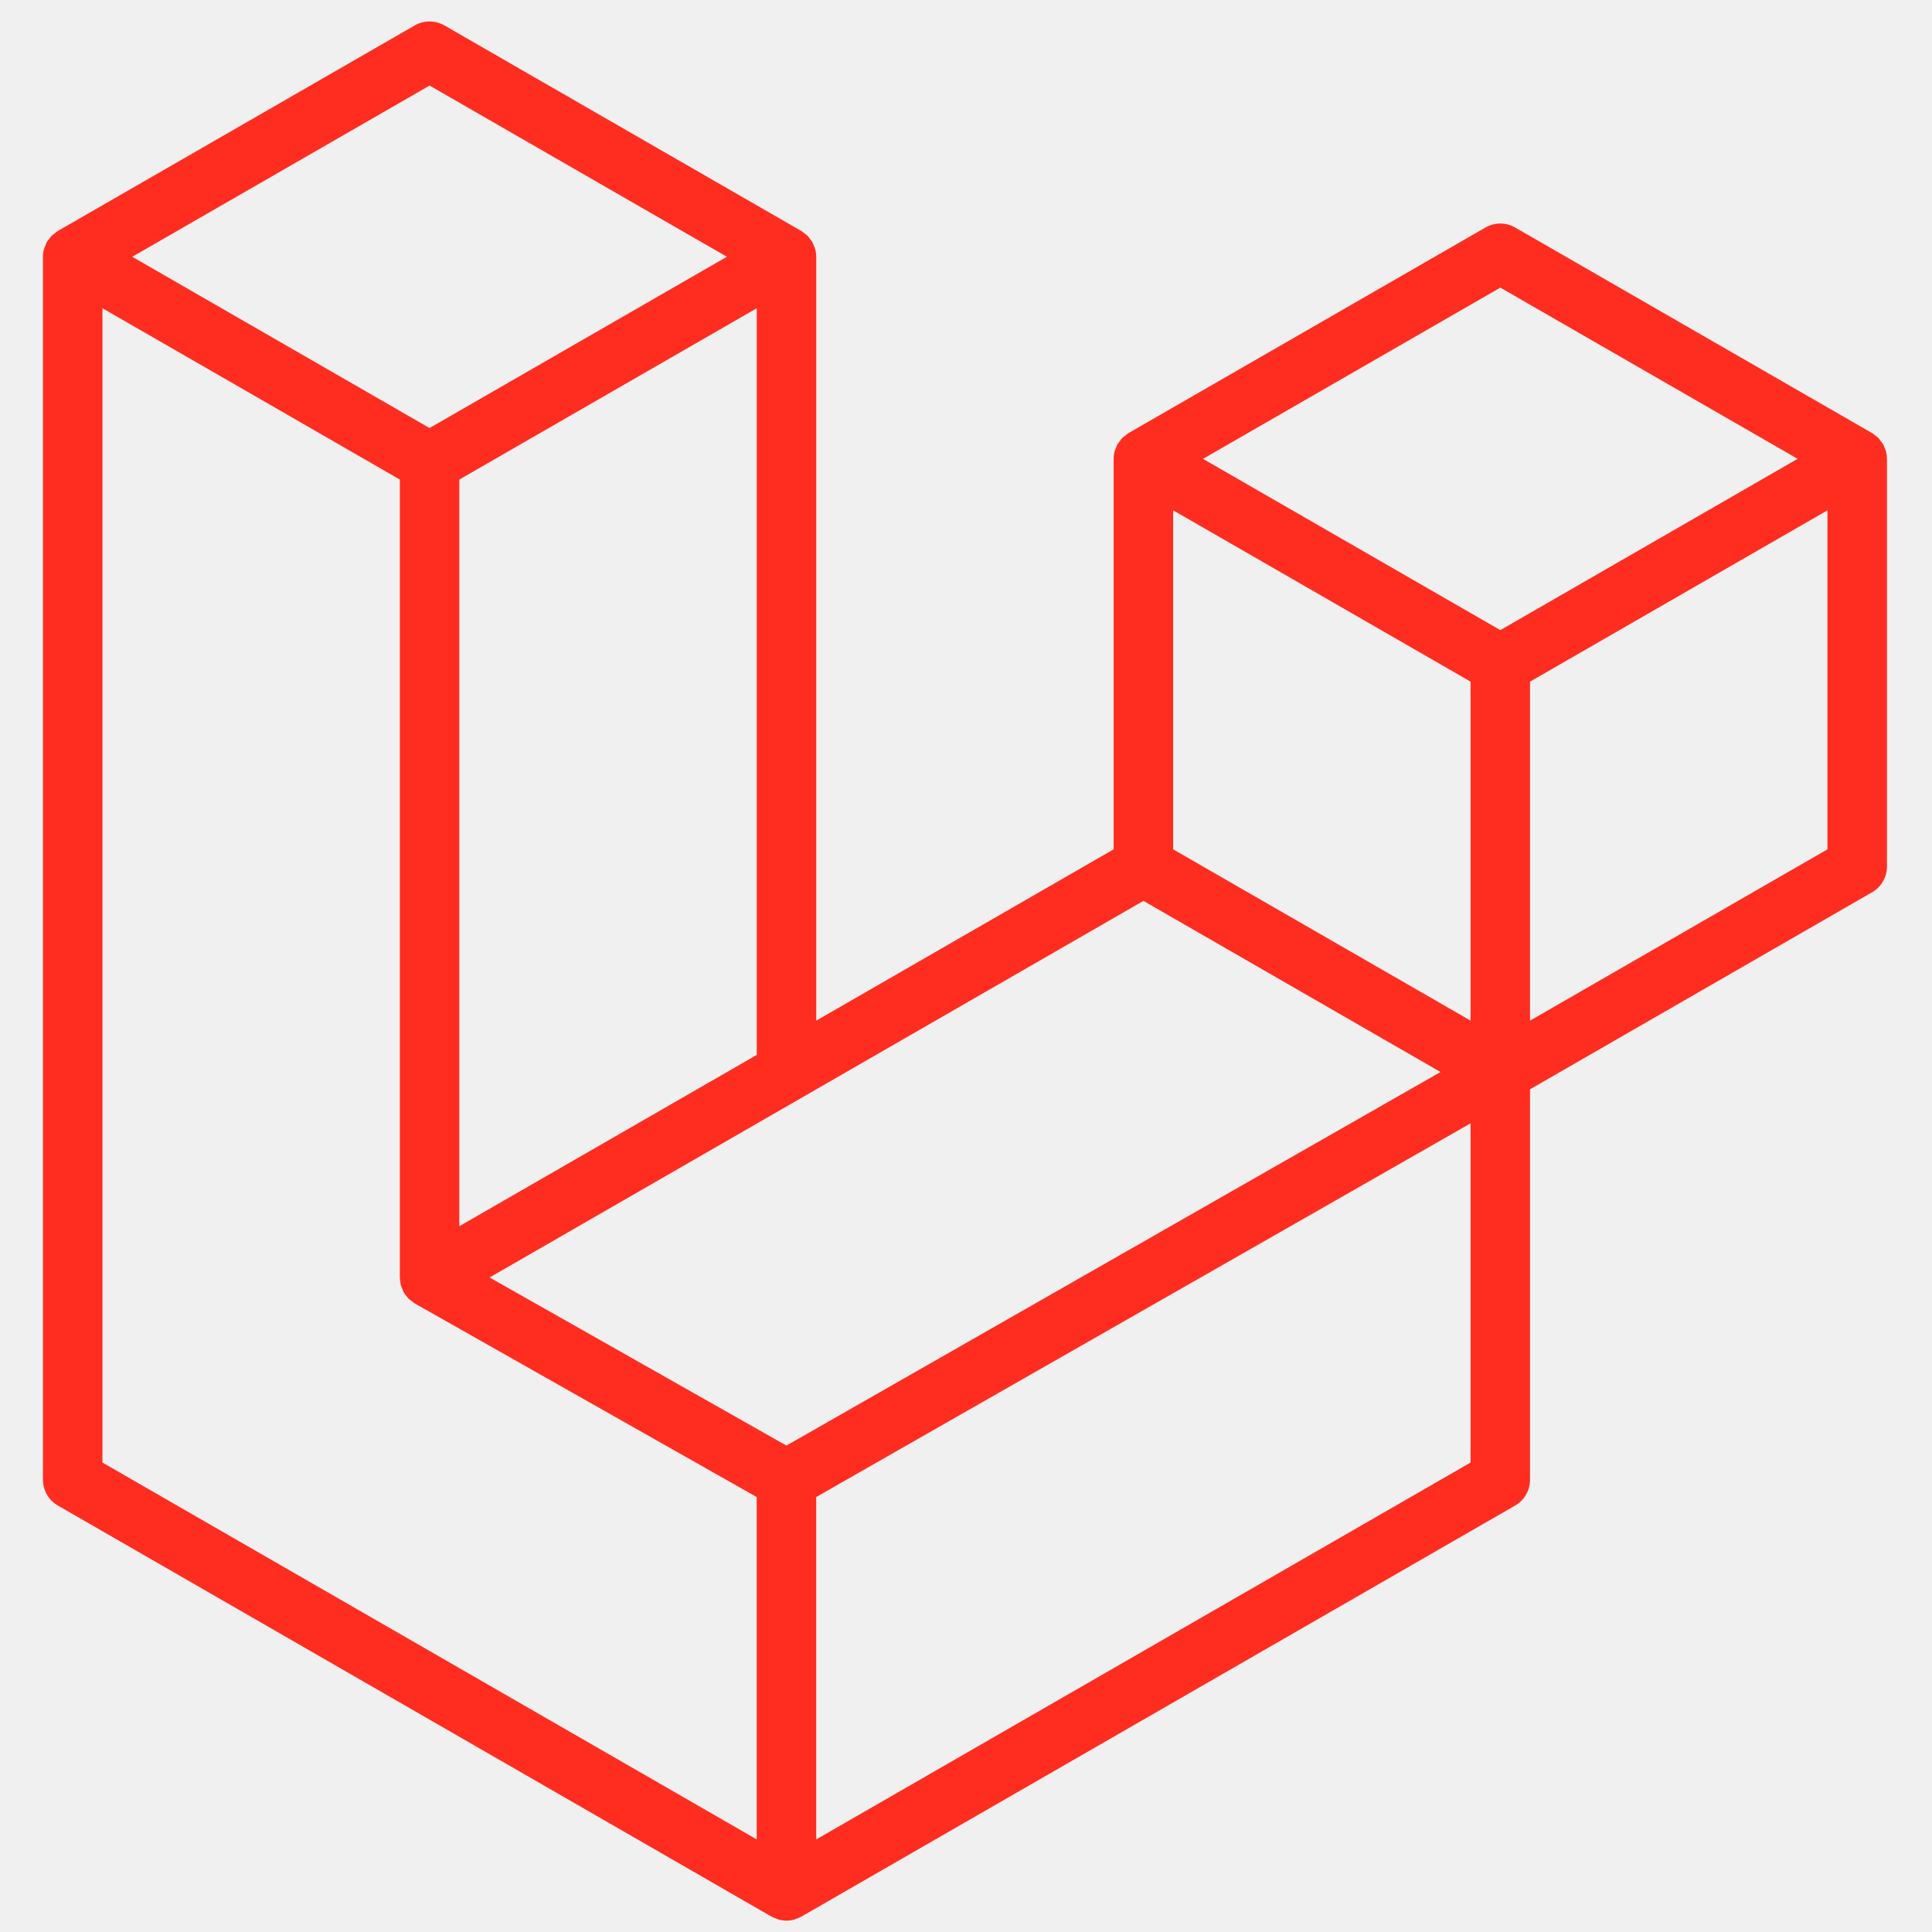
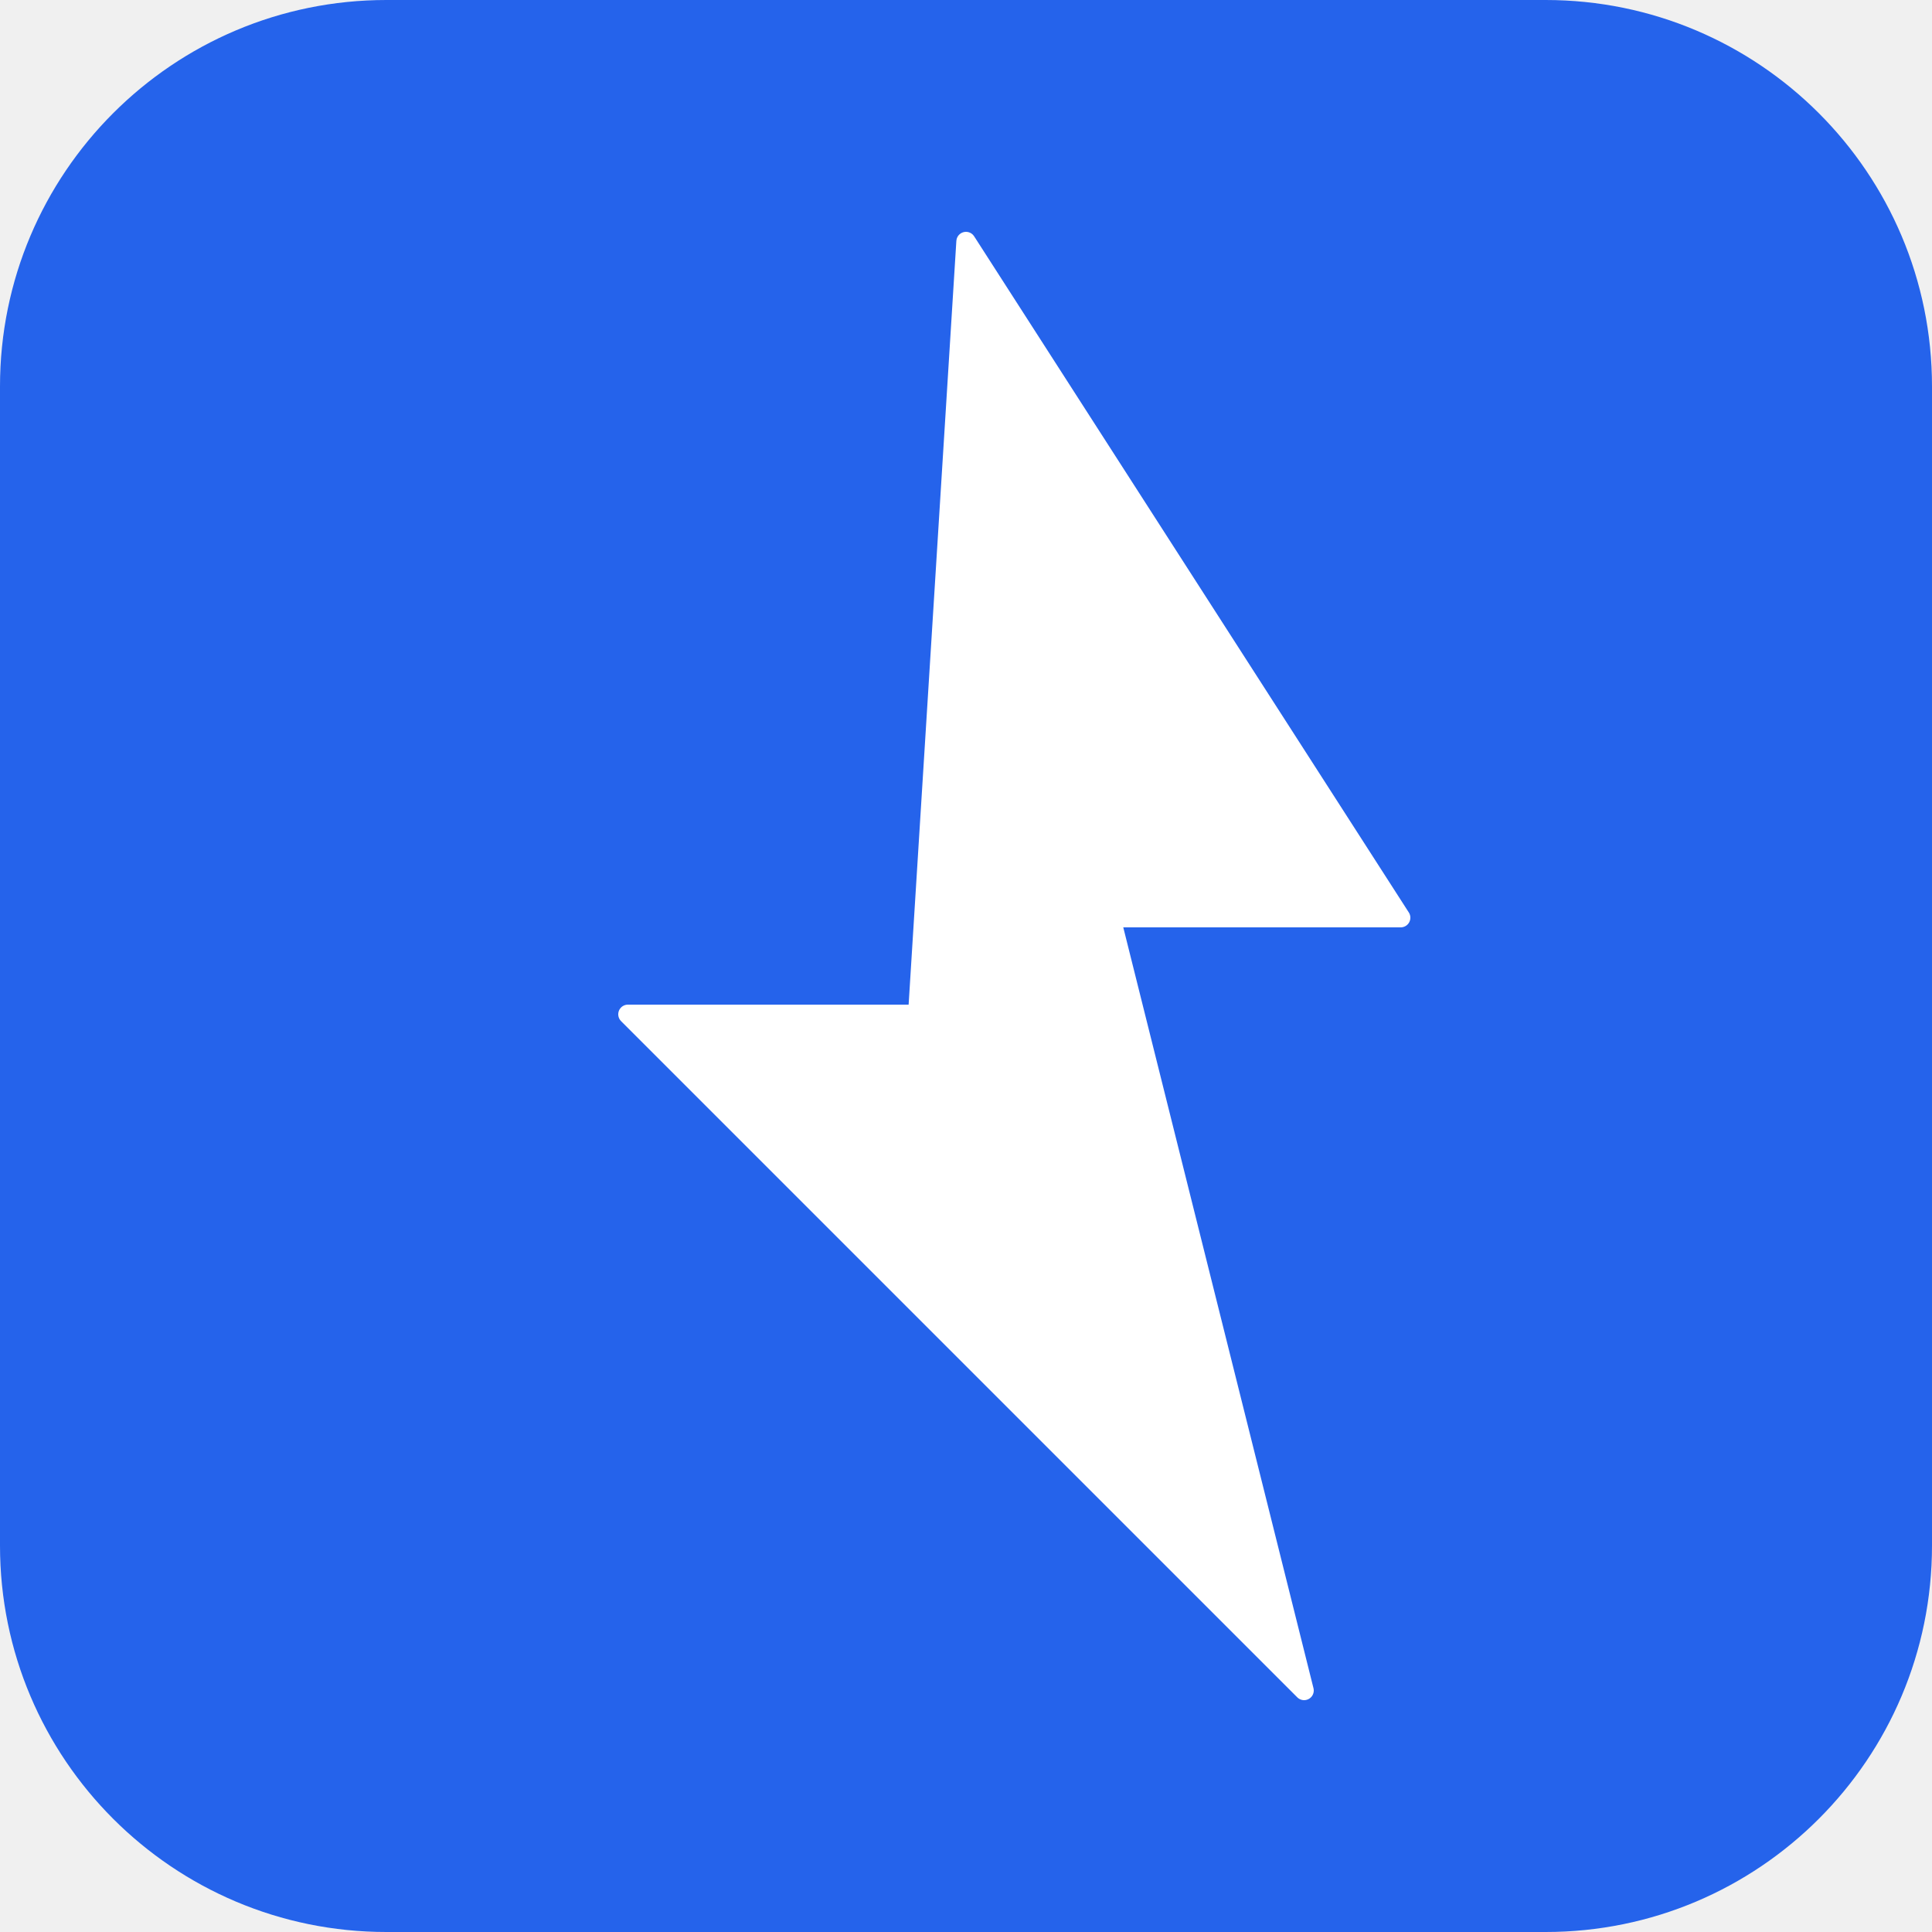
- <svg xmlns="http://www.w3.org/2000/svg" width="166" height="166" viewBox="0 0 166 166" fill="none">
-   <path fill-rule="evenodd" clip-rule="evenodd" d="M162.041 38.759C162.099 38.977 162.129 39.201 162.13 39.426V74.452C162.13 74.902 162.011 75.344 161.786 75.733C161.561 76.122 161.237 76.444 160.847 76.668L131.462 93.594V127.141C131.462 128.054 130.977 128.897 130.186 129.357L68.847 164.683C68.707 164.763 68.554 164.814 68.401 164.868C68.343 164.887 68.289 164.922 68.228 164.938C67.8 165.051 67.349 165.051 66.92 164.938C66.85 164.919 66.786 164.881 66.719 164.855C66.579 164.804 66.432 164.76 66.298 164.683L4.972 129.357C4.583 129.133 4.259 128.81 4.034 128.421C3.808 128.032 3.69 127.591 3.689 127.141L3.689 22.063C3.689 21.834 3.721 21.61 3.779 21.393C3.798 21.32 3.843 21.253 3.868 21.179C3.916 21.045 3.961 20.908 4.031 20.783C4.079 20.7 4.149 20.633 4.206 20.557C4.28 20.454 4.347 20.349 4.433 20.26C4.506 20.186 4.602 20.132 4.685 20.068C4.778 19.992 4.861 19.909 4.966 19.848L35.633 2.185C36.022 1.961 36.462 1.844 36.91 1.844C37.358 1.844 37.798 1.961 38.186 2.185L68.851 19.848H68.857C68.959 19.912 69.045 19.992 69.138 20.065C69.221 20.129 69.313 20.186 69.387 20.257C69.476 20.349 69.54 20.454 69.616 20.557C69.671 20.633 69.744 20.7 69.789 20.783C69.862 20.911 69.904 21.045 69.955 21.179C69.98 21.253 70.025 21.32 70.044 21.396C70.103 21.614 70.133 21.838 70.133 22.063V87.694L95.686 72.974V39.423C95.686 39.2 95.718 38.973 95.775 38.759C95.798 38.683 95.839 38.615 95.865 38.542C95.916 38.408 95.96 38.271 96.031 38.146C96.079 38.063 96.149 37.996 96.203 37.92C96.279 37.818 96.343 37.712 96.433 37.623C96.506 37.549 96.599 37.495 96.681 37.431C96.777 37.355 96.86 37.272 96.962 37.211L127.633 19.548C128.021 19.324 128.461 19.206 128.91 19.206C129.358 19.206 129.798 19.324 130.186 19.548L160.85 37.211C160.959 37.275 161.042 37.355 161.137 37.428C161.217 37.492 161.31 37.549 161.383 37.62C161.473 37.712 161.536 37.818 161.613 37.92C161.67 37.996 161.741 38.063 161.785 38.146C161.859 38.271 161.9 38.408 161.951 38.542C161.98 38.615 162.021 38.683 162.041 38.759ZM157.018 72.974V43.848L146.287 50.028L131.462 58.568V87.694L157.021 72.974H157.018ZM126.354 125.663V96.518L111.771 104.85L70.13 128.626V158.046L126.354 125.663ZM8.801 26.485V125.663L65.018 158.043V128.629L35.649 112L35.64 111.994L35.627 111.988C35.528 111.93 35.445 111.847 35.353 111.777C35.273 111.713 35.18 111.662 35.11 111.592L35.104 111.582C35.021 111.502 34.963 111.403 34.893 111.314C34.829 111.228 34.753 111.154 34.702 111.065L34.699 111.055C34.641 110.96 34.606 110.845 34.565 110.736C34.523 110.64 34.469 110.551 34.443 110.449C34.411 110.328 34.405 110.197 34.392 110.072C34.379 109.976 34.354 109.881 34.354 109.785V109.778V41.205L19.532 32.662L8.801 26.485ZM36.913 7.35L11.364 22.063L36.907 36.777L62.453 22.06L36.907 7.35H36.913ZM50.2 99.174L65.022 90.637V26.485L54.291 32.665L39.466 41.205V105.357L50.2 99.174ZM128.91 24.713L103.363 39.426L128.91 54.14L154.453 39.423L128.91 24.713ZM126.354 58.568L111.529 50.028L100.798 43.848V72.974L115.619 81.511L126.354 87.694V58.568ZM67.571 124.205L105.042 102.803L123.772 92.109L98.245 77.405L68.854 94.334L42.066 109.762L67.571 124.205Z" fill="#FF2D20" />
+ <svg xmlns="http://www.w3.org/2000/svg" viewBox="0 0 200 200">
+   <rect width="200" height="200" fill="#2563EB" rx="40" />
+   <path d="M100 25 L145 95 L115 95 L135 175 L65 105 L95 105 Z" fill="white" stroke="white" stroke-width="2" stroke-linejoin="round" stroke-linecap="round" />
</svg>
